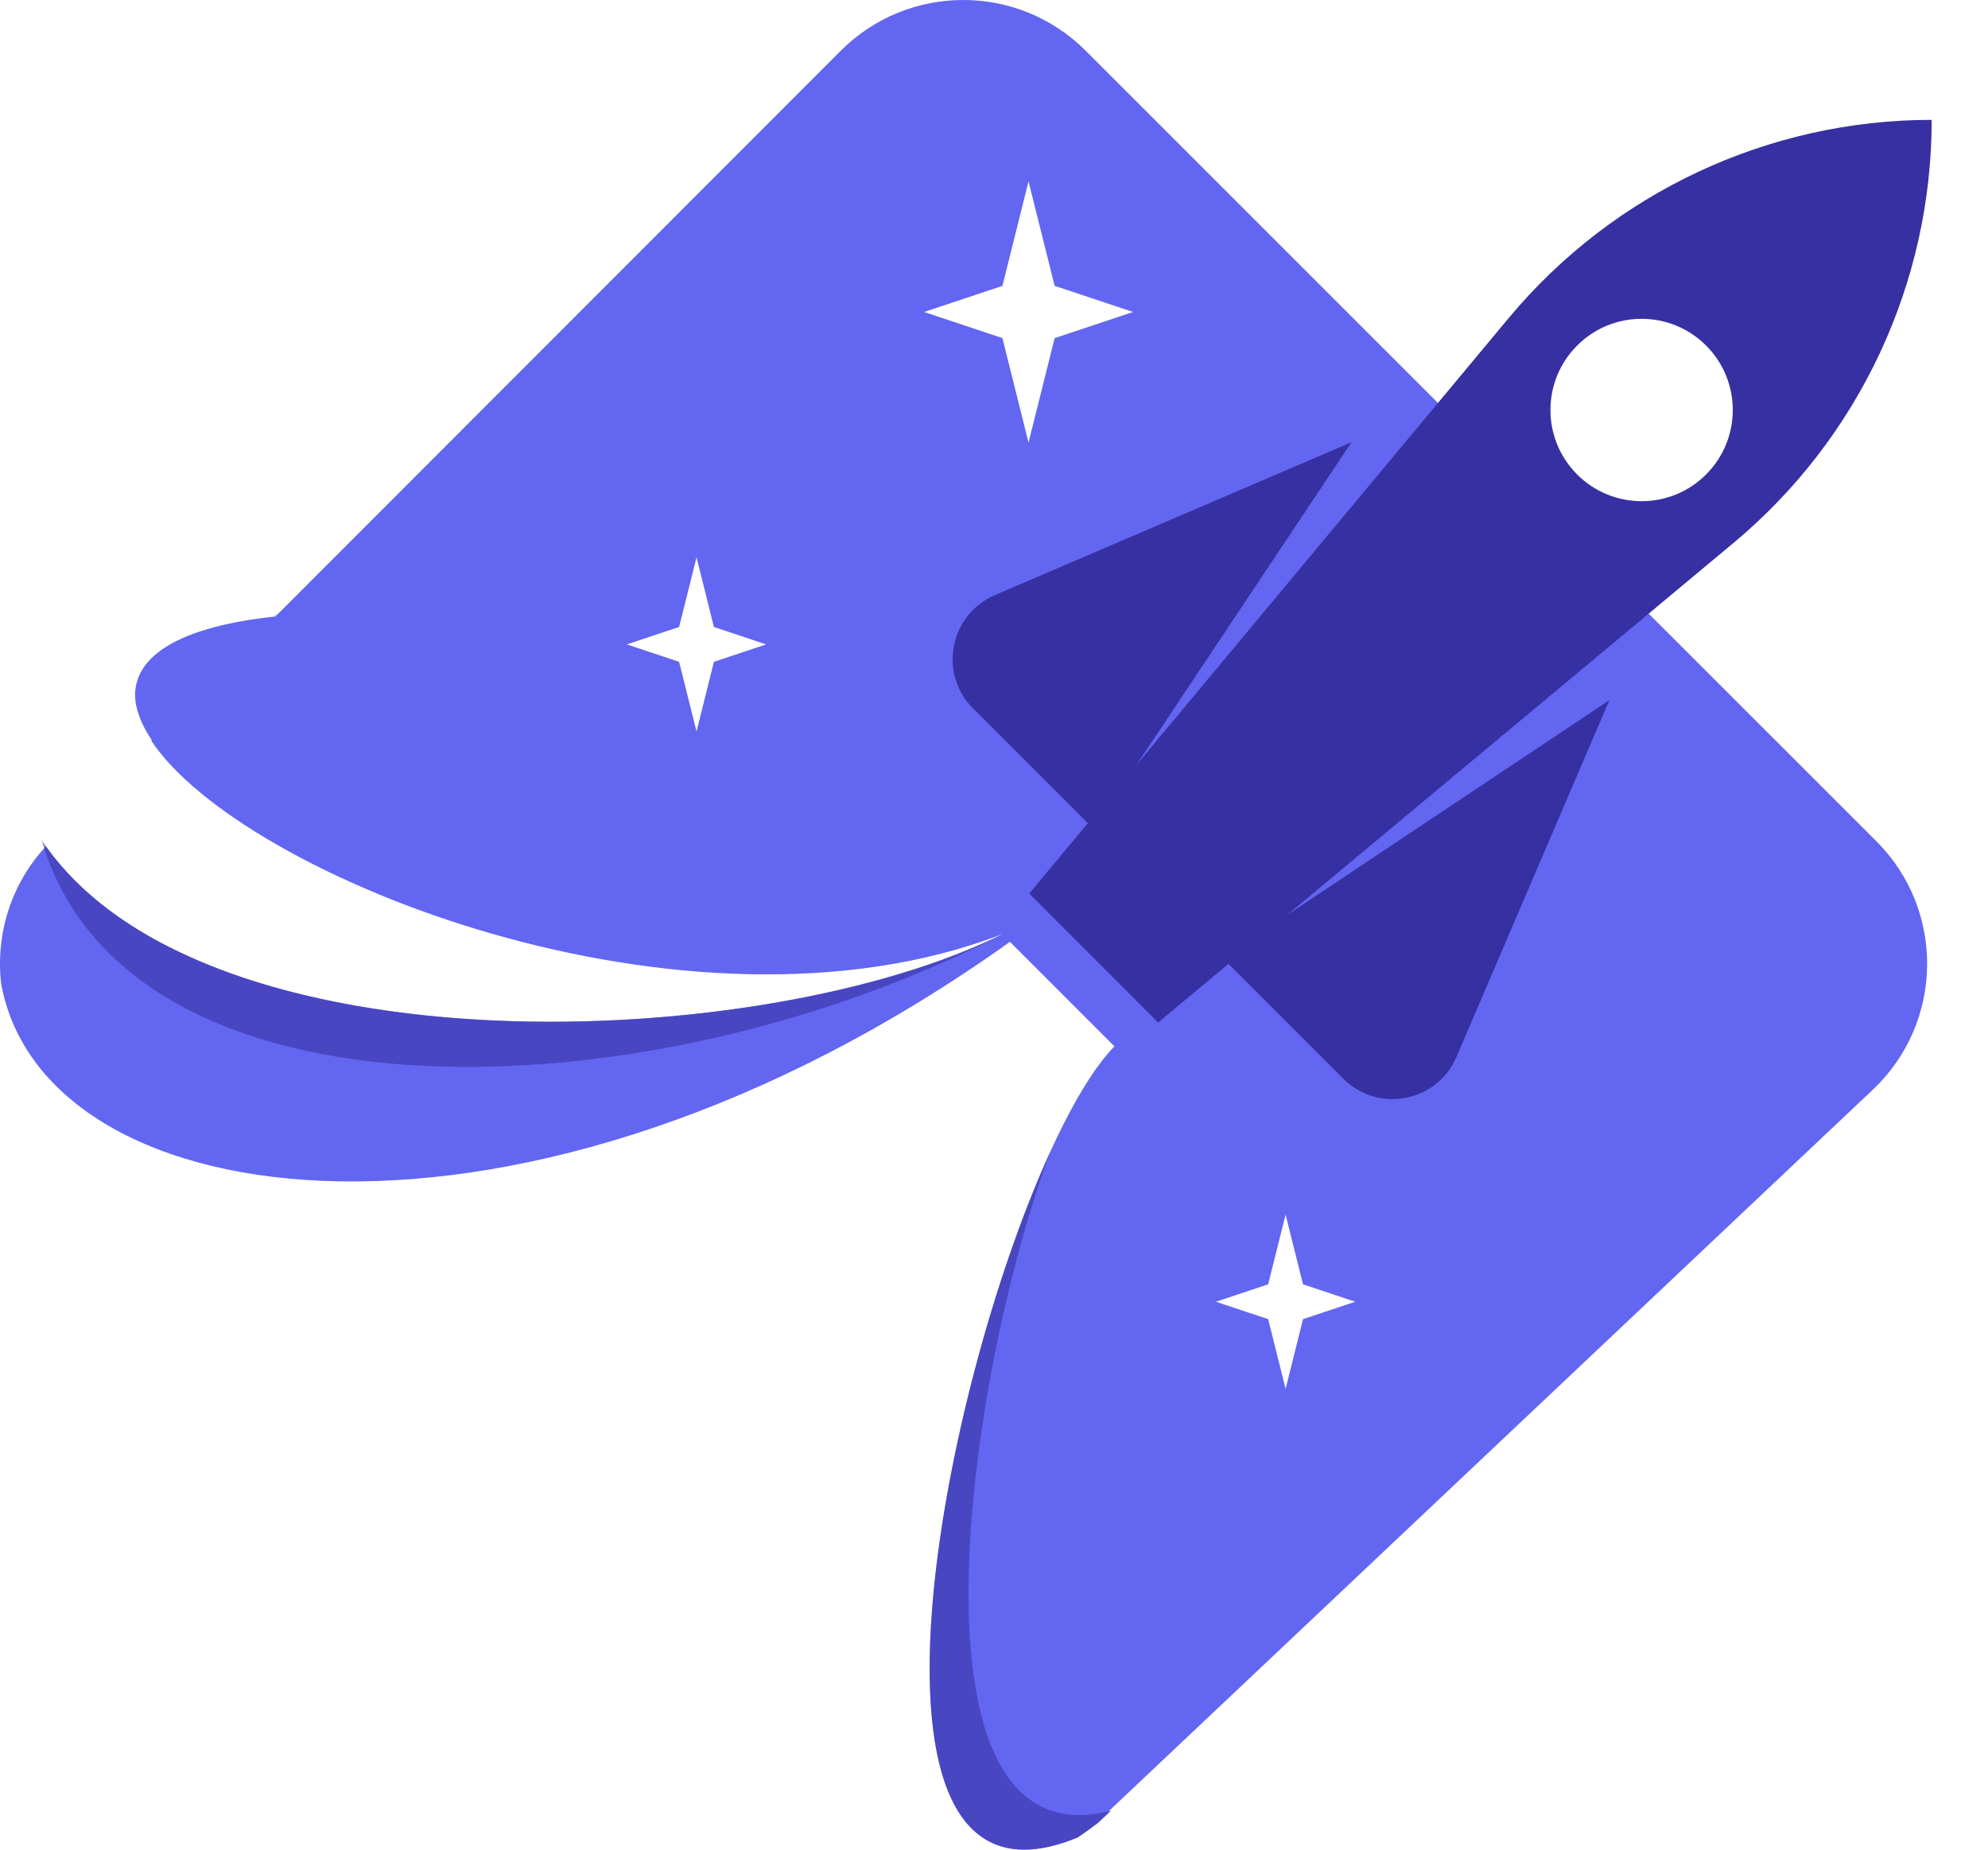
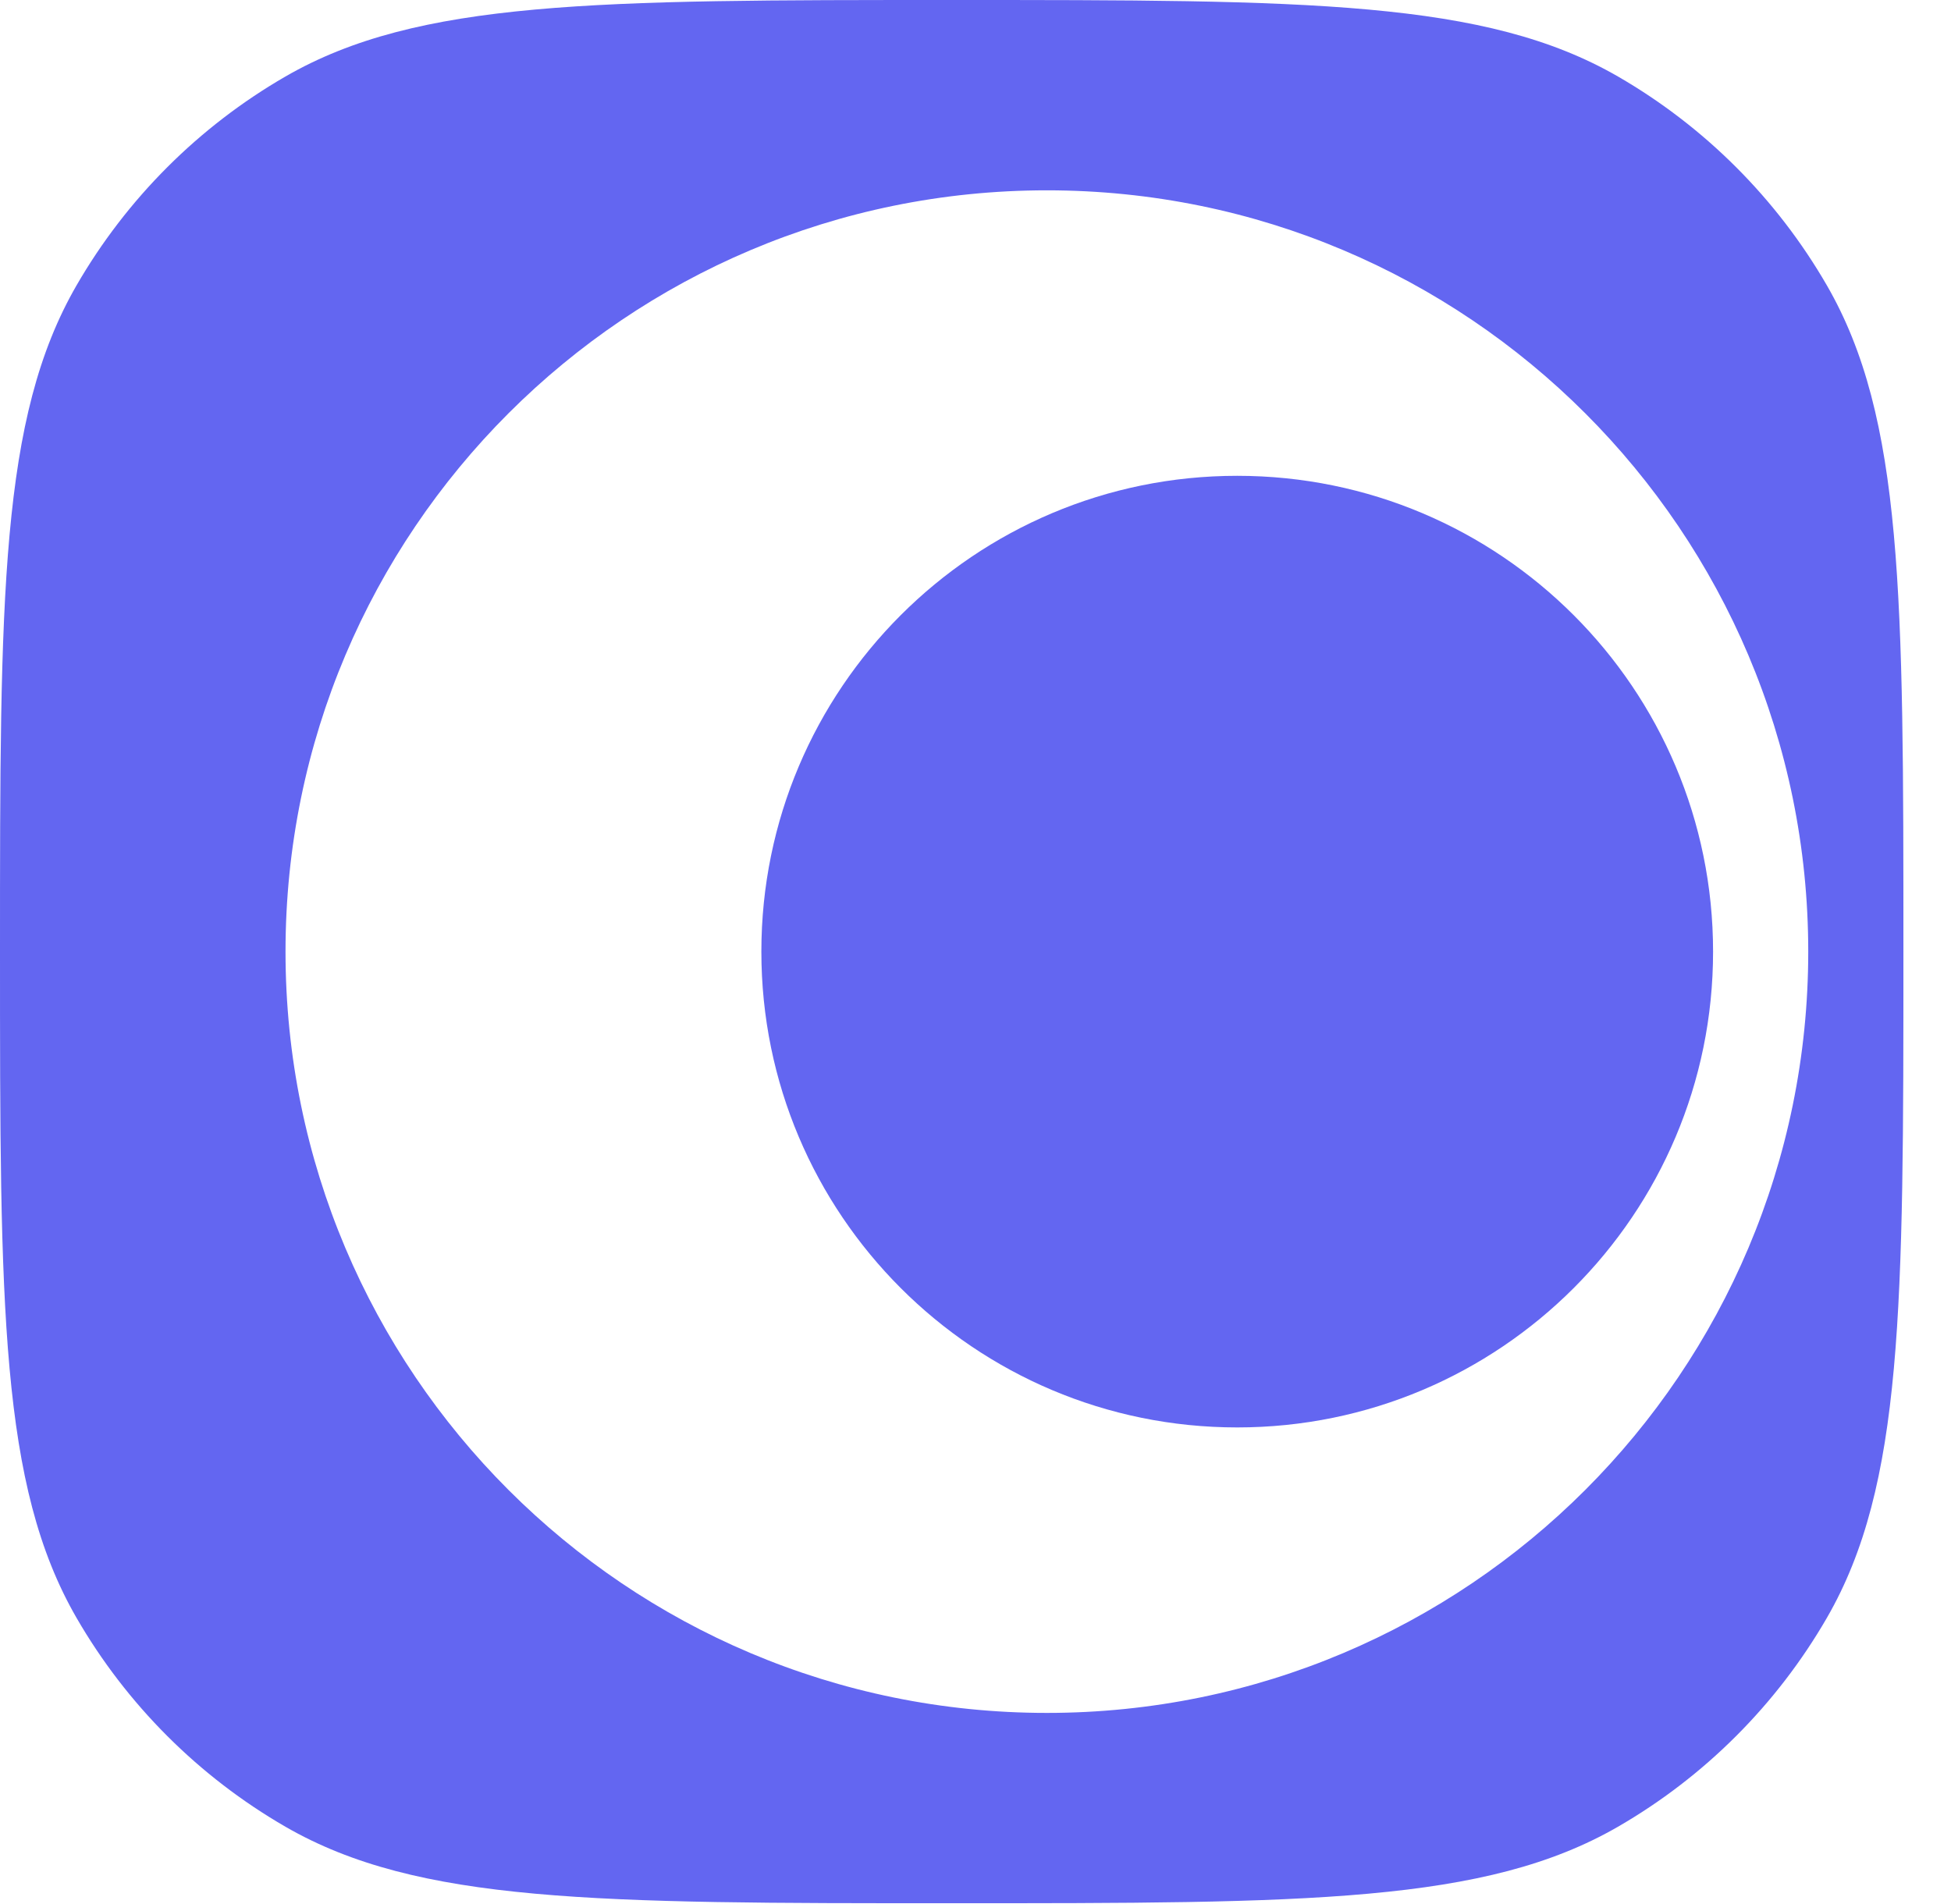
- <svg xmlns="http://www.w3.org/2000/svg" viewBox="0 0 43 40" data-logo="logo">
-   <g transform="translate(0, 0)     rotate(0 21 20)" id="logogram">
-     <path fill="#6366F1" d="M23.482 1.096C22.019 -0.366 19.648 -0.365 18.186 1.097L5.983 13.306L5.973 13.303L5.934 13.307C5.95 13.314 5.965 13.322 5.981 13.329C3.84 13.554 2.932 14.197 2.922 15.023C2.925 15.33 3.051 15.662 3.283 16.007L3.272 16.018C5.218 18.953 14.859 22.825 21.679 20.202C16.567 22.758 4.529 23.264 0.993 18.302C0.225 19.132 -0.096 20.224 0.025 21.273C0.959 26.422 11.402 27.826 21.845 20.367L24.105 22.627C21.293 25.516 17.139 42.297 23.311 39.735C23.458 39.636 23.582 39.547 23.751 39.419L24.026 39.159C24.01 39.163 23.995 39.167 23.979 39.17L40.509 23.565C42.044 22.116 42.079 19.685 40.586 18.193L23.482 1.096ZM21.682 6.182L22.247 3.922L22.812 6.182L24.507 6.747L22.812 7.312L22.247 9.572L21.682 7.312L19.987 6.747L21.682 6.182ZM14.689 13.559L15.066 12.053L15.442 13.559L16.572 13.936L15.442 14.312L15.066 15.819L14.689 14.312L13.559 13.936L14.689 13.559ZM27.807 26.267L27.43 27.774L26.301 28.151L27.43 28.527L27.807 30.034L28.184 28.527L29.314 28.151L28.184 27.774L27.807 26.267Z" clip-rule="evenodd" fill-rule="evenodd" />
-     <path fill="#3730A3" d="M41.782 2.592C38.248 2.592 34.897 4.162 32.634 6.876L24.586 16.535L29.233 9.563L21.519 12.87C20.539 13.29 20.293 14.566 21.047 15.32L23.529 17.802L22.262 19.323L25.05 22.112L26.572 20.845L29.054 23.327C29.808 24.081 31.084 23.835 31.504 22.855L34.811 15.141L27.839 19.788L37.498 11.739C40.212 9.477 41.782 6.126 41.782 2.592ZM34.114 10.261C34.884 11.031 36.132 11.031 36.902 10.261C37.672 9.491 37.672 8.242 36.902 7.472C36.132 6.702 34.884 6.702 34.114 7.472C33.343 8.242 33.343 9.491 34.114 10.261Z" clip-rule="evenodd" fill-rule="evenodd" />
-     <path fill="#3730A3" d="M0.903 18.172C2.75 24.498 13.975 24.168 21.677 20.203C16.52 22.78 4.32 23.272 0.903 18.172Z" opacity="0.6" />
-     <path fill="#3730A3" d="M23.311 39.735C18.111 41.894 20.242 30.318 22.724 24.893C20.914 29.715 19.37 40.346 24.026 39.159L23.751 39.419C23.582 39.547 23.458 39.636 23.311 39.735Z" opacity="0.6" />
+ <svg xmlns="http://www.w3.org/2000/svg" data-logo="logo" viewBox="0 0 41 40">
+   <g style="opacity: 1;" id="logogram" transform="translate(0, 0)     rotate(0 20 20)">
+     <path fill-rule="evenodd" clip-rule="evenodd" d="M20 0C27.477 0 31.215 -0 34 1.607C35.824 2.661 37.339 4.176 38.393 6C40 8.785 40 12.523 40 20C40 27.477 40 31.215 38.393 34C37.339 35.824 35.824 37.339 34 38.393C31.215 40 27.477 40 20 40C12.523 40 8.785 40 6 38.393C4.176 37.339 2.661 35.824 1.607 34C-0 31.215 0 27.477 0 20C0 12.523 -0 8.785 1.607 6C2.661 4.176 4.176 2.661 6 1.607C8.785 -0 12.523 0 20 0ZM22 4C13.163 4 6 11.163 6 20C6 28.837 13.163 36 22 36C30.837 36 38 28.837 38 20C38 11.163 30.837 4 22 4Z" fill="#6366F1" />
+     <path d="M36 20C36 25.523 31.523 30 26 30C20.477 30 16 25.523 16 20C16 14.477 20.477 10 26 10C31.523 10 36 14.477 36 20Z" fill="#6366F1" />
  </g>
-   <g transform="" id="logotype" />
+   <g style="opacity: 1;" id="logotype" transform="" />
</svg>
